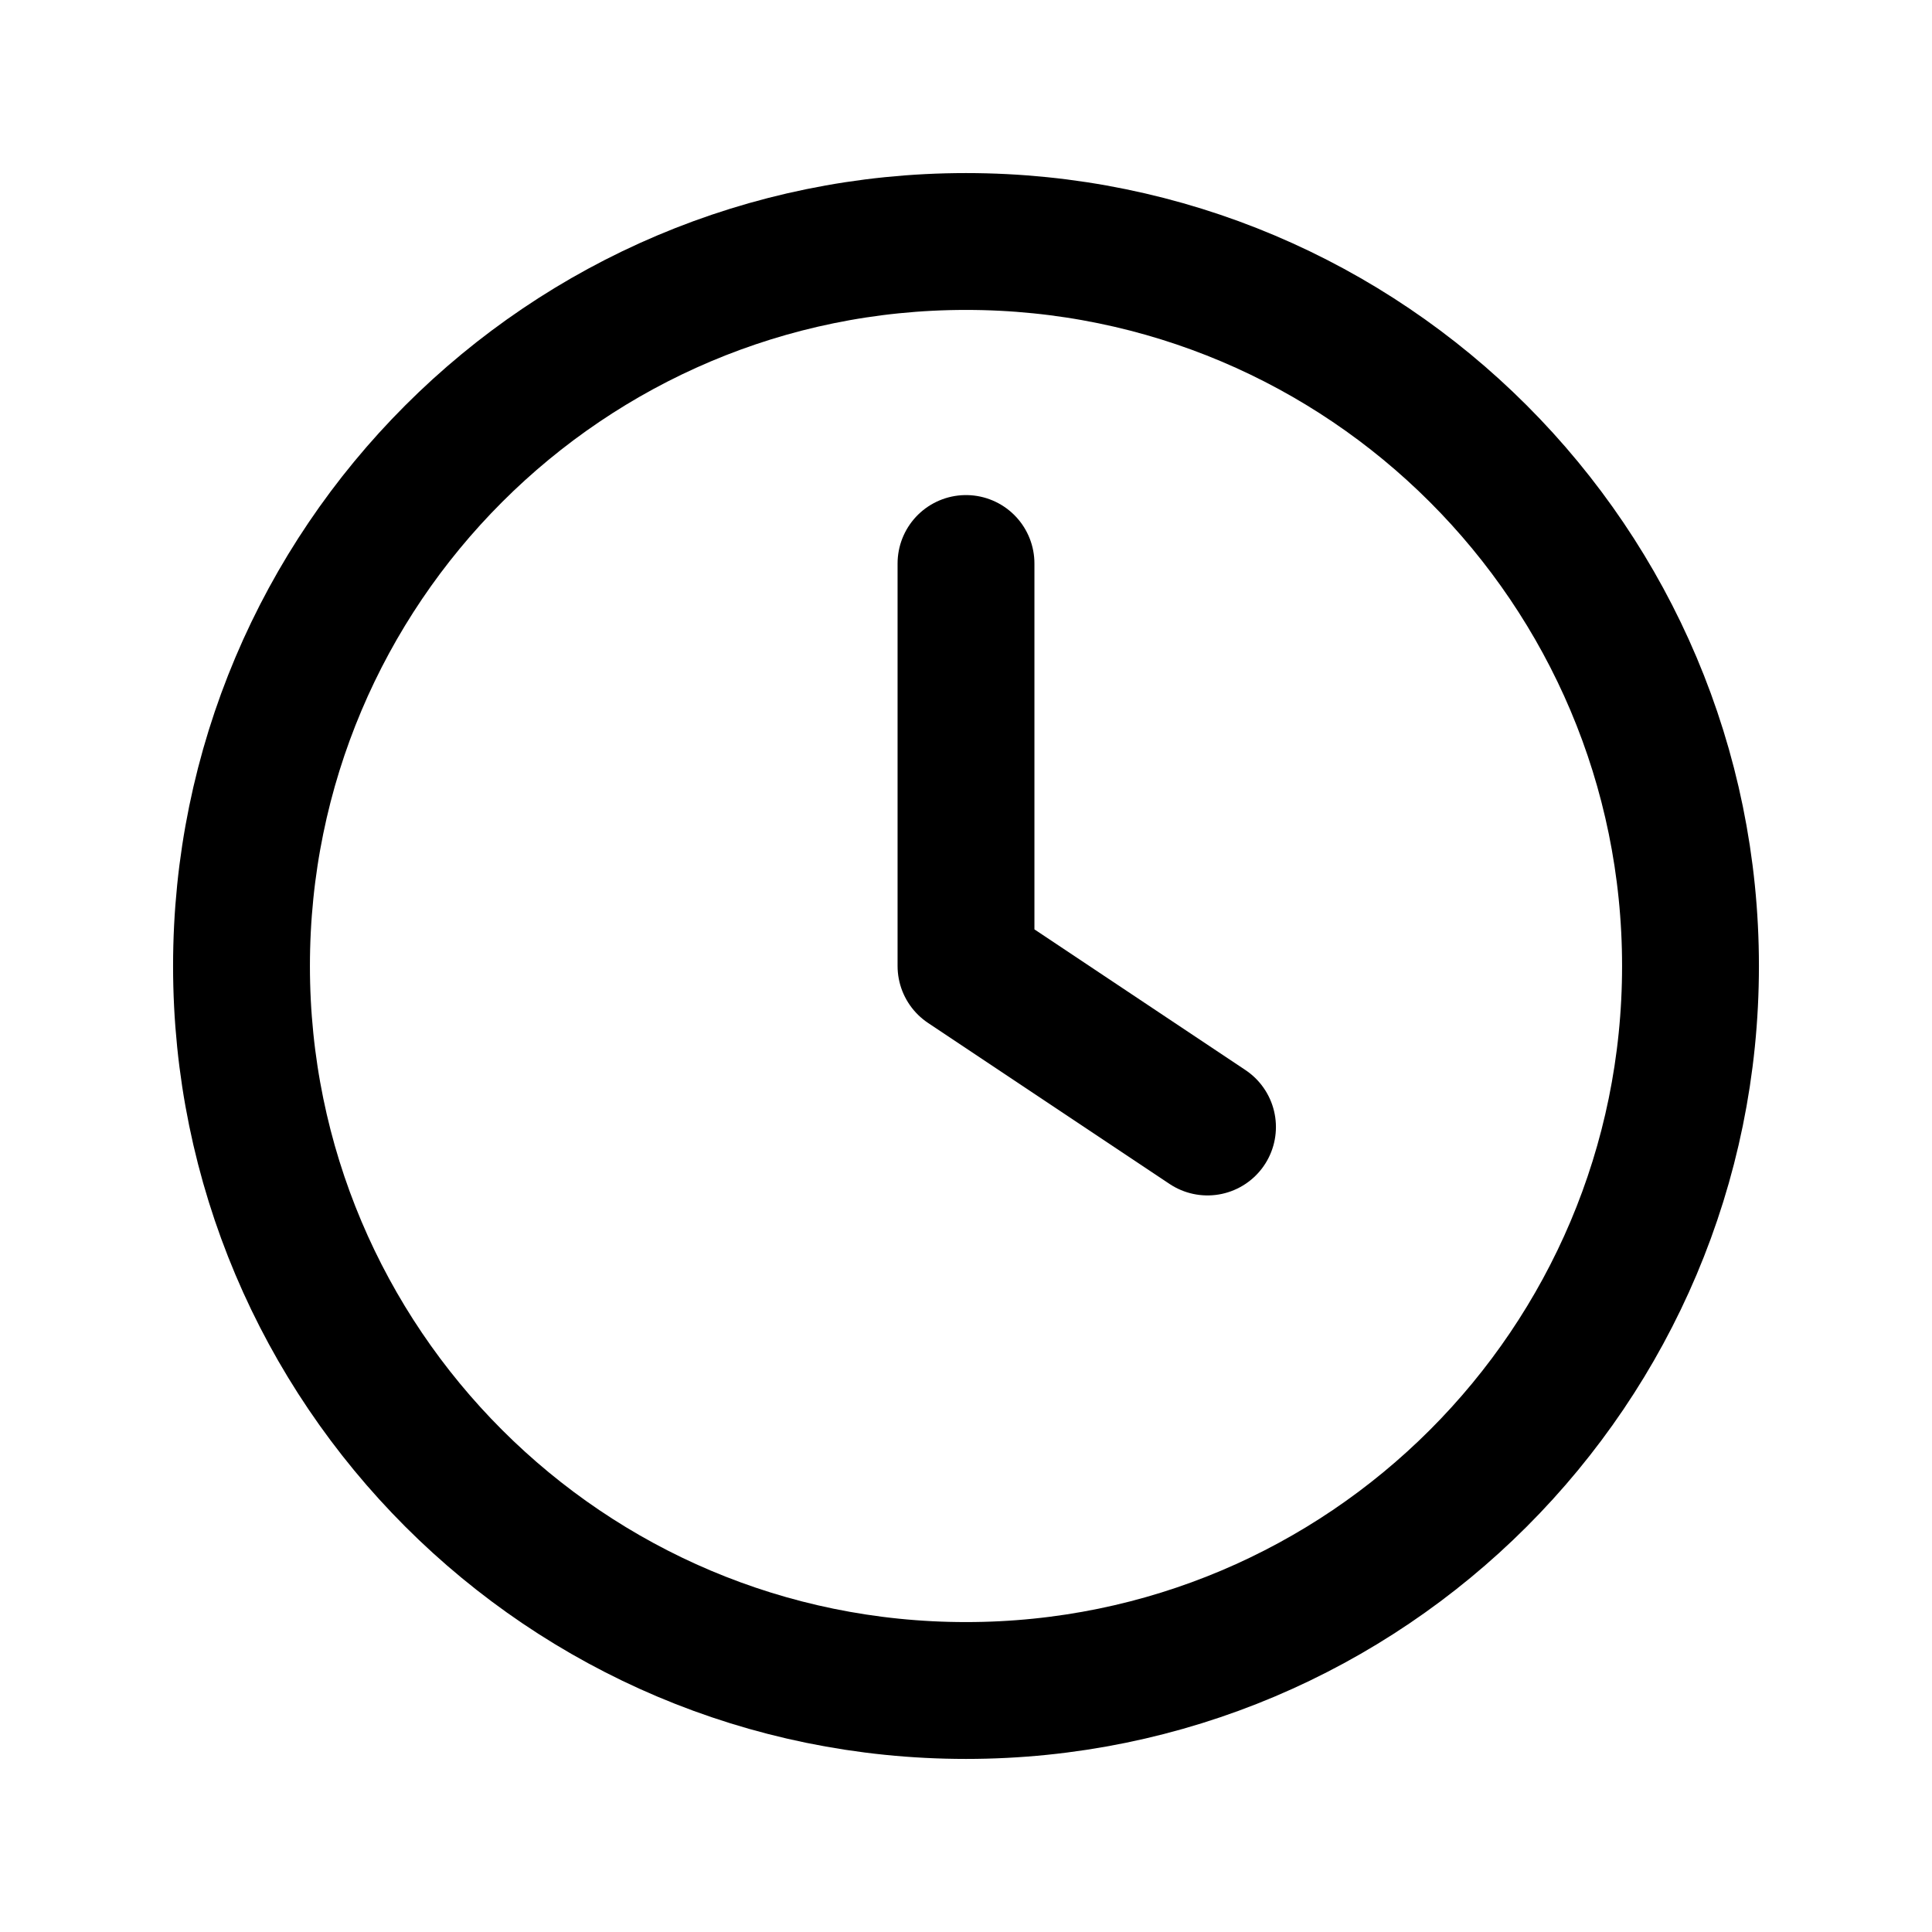
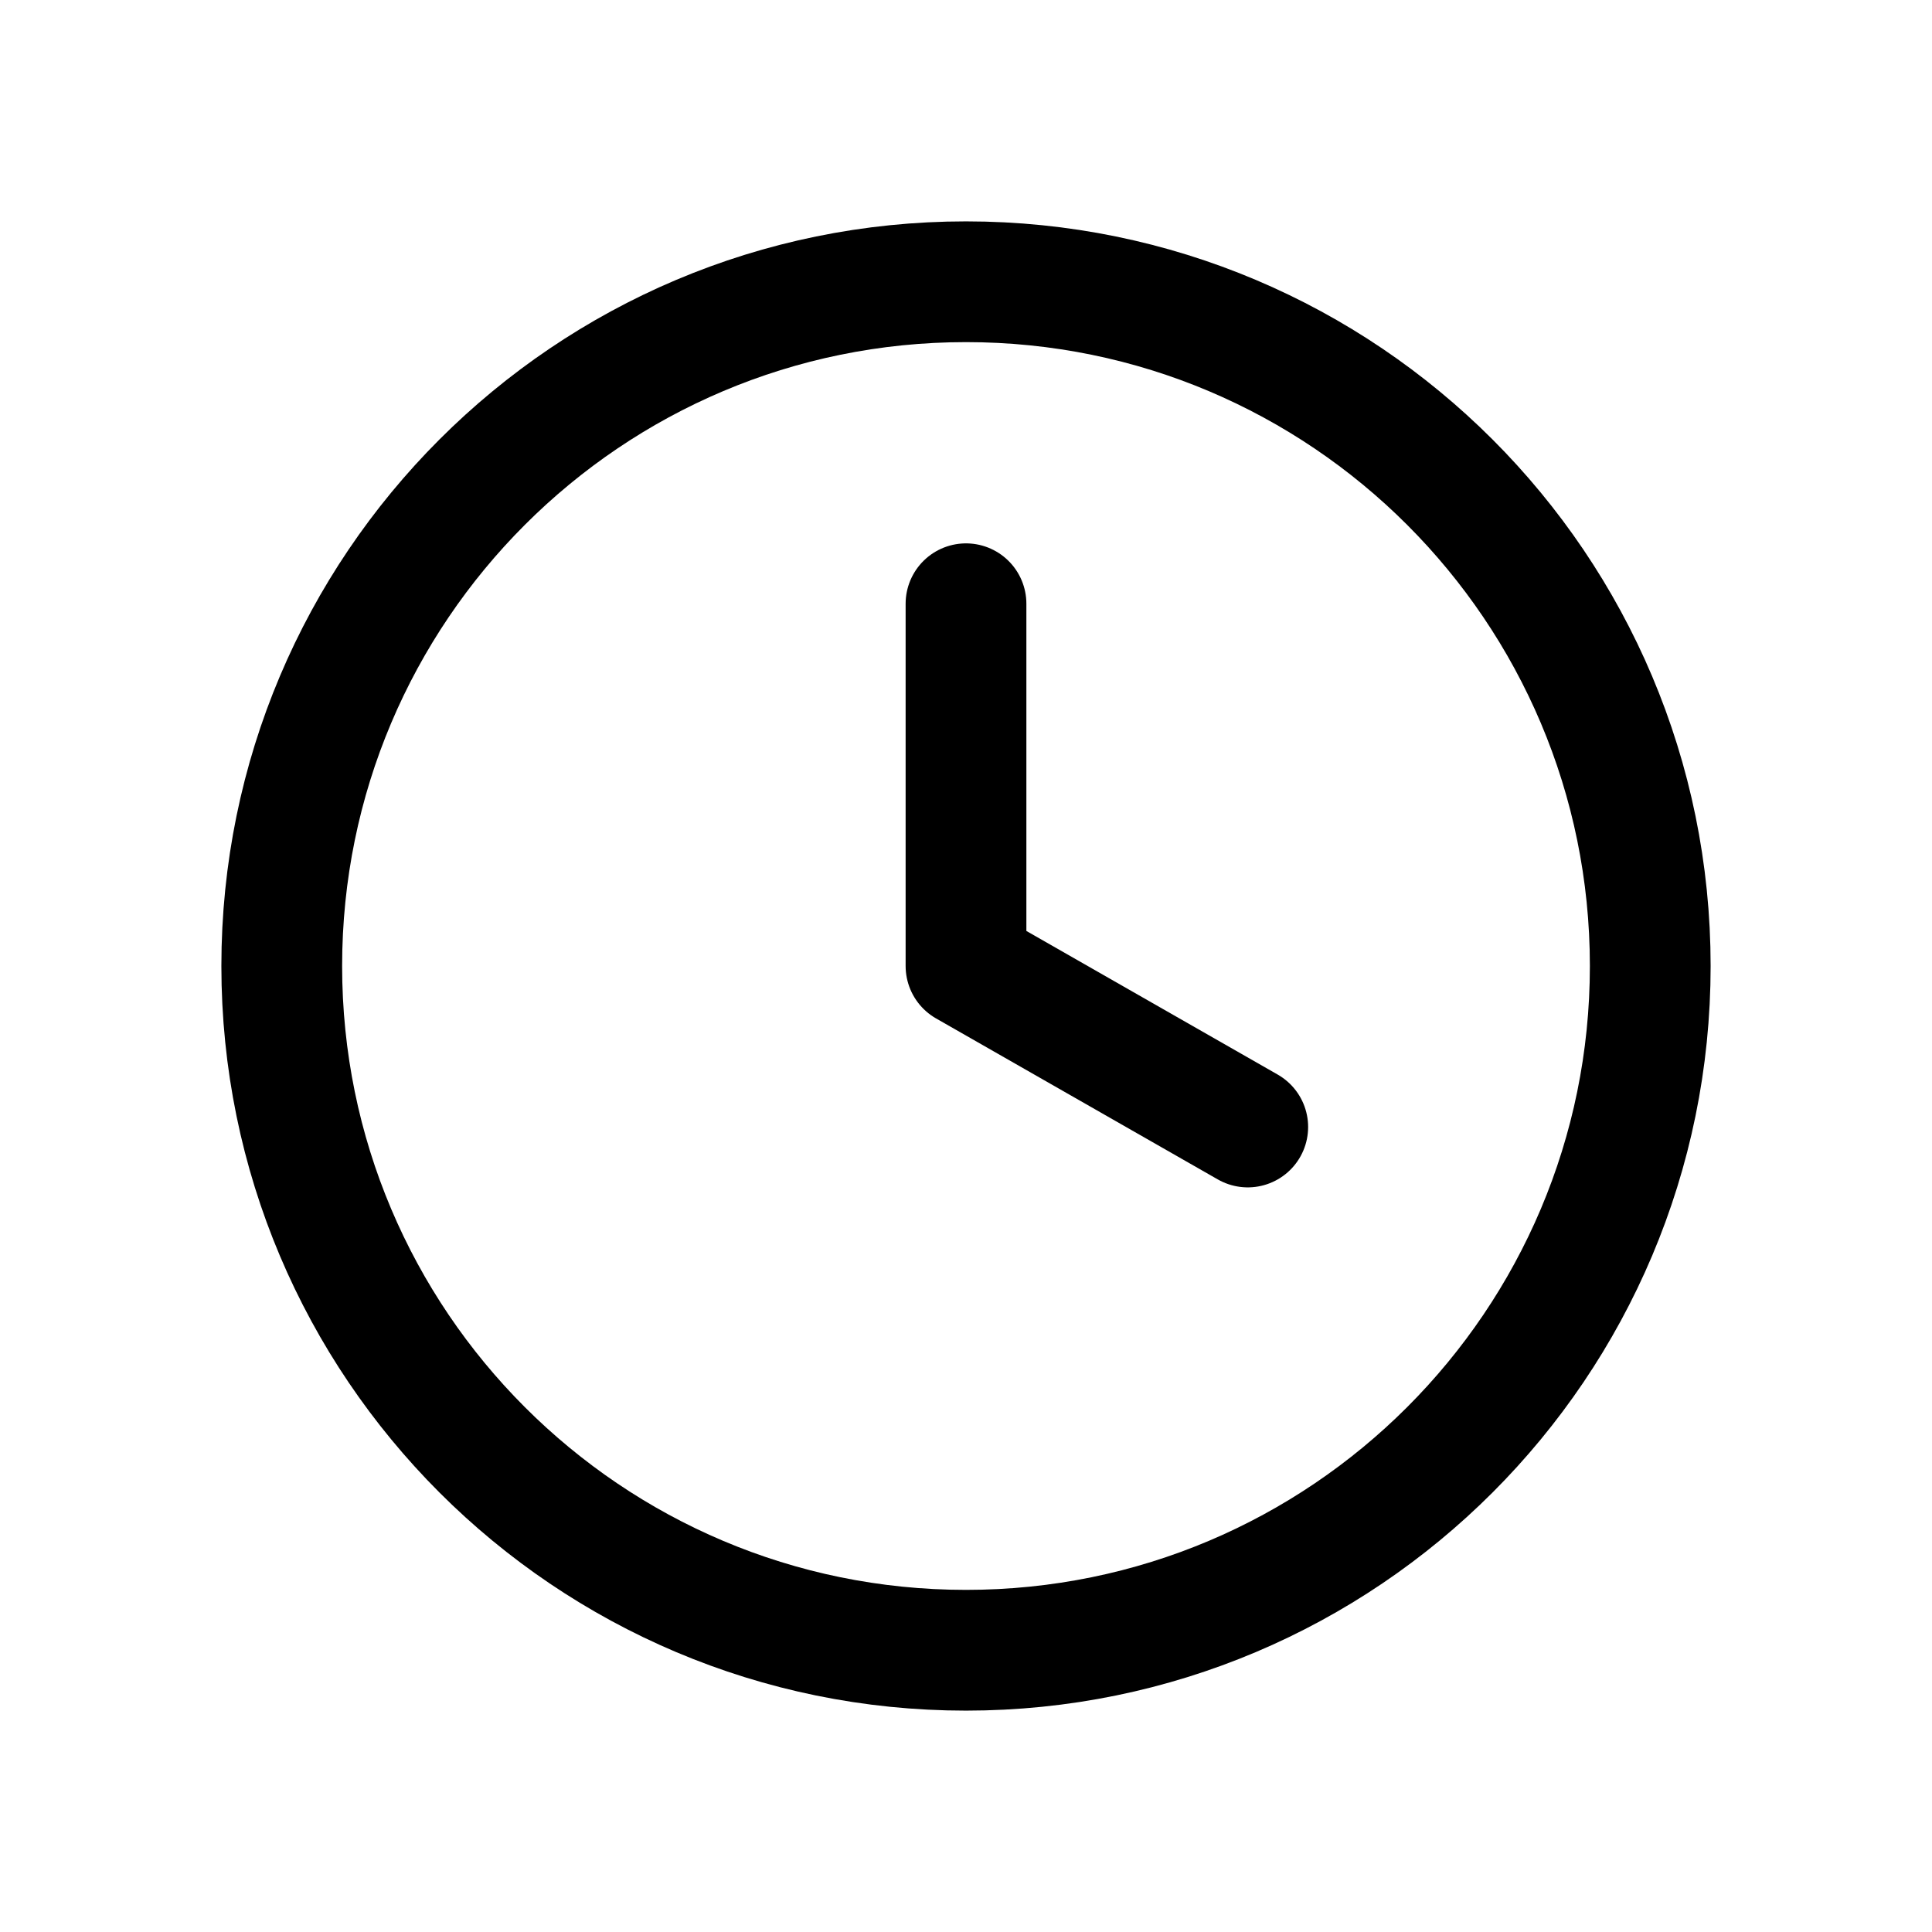
- <svg xmlns="http://www.w3.org/2000/svg" viewBox="0 0 24 24" fill="none" stroke="currentColor" stroke-width="1.7" stroke-linecap="round" stroke-linejoin="round">
-   <circle cx="12" cy="12" r="9" />
-   <path d="M12 7v5l3 2" />
+ <svg xmlns="http://www.w3.org/2000/svg" viewBox="0 0 24 24" fill="none" stroke="currentColor" stroke-width="1.5" stroke-linecap="round" stroke-linejoin="round">
+   <circle cx="12" cy="12" r="8.5" />
+   <path d="M12 7.5V12l3.5 2" />
</svg>
